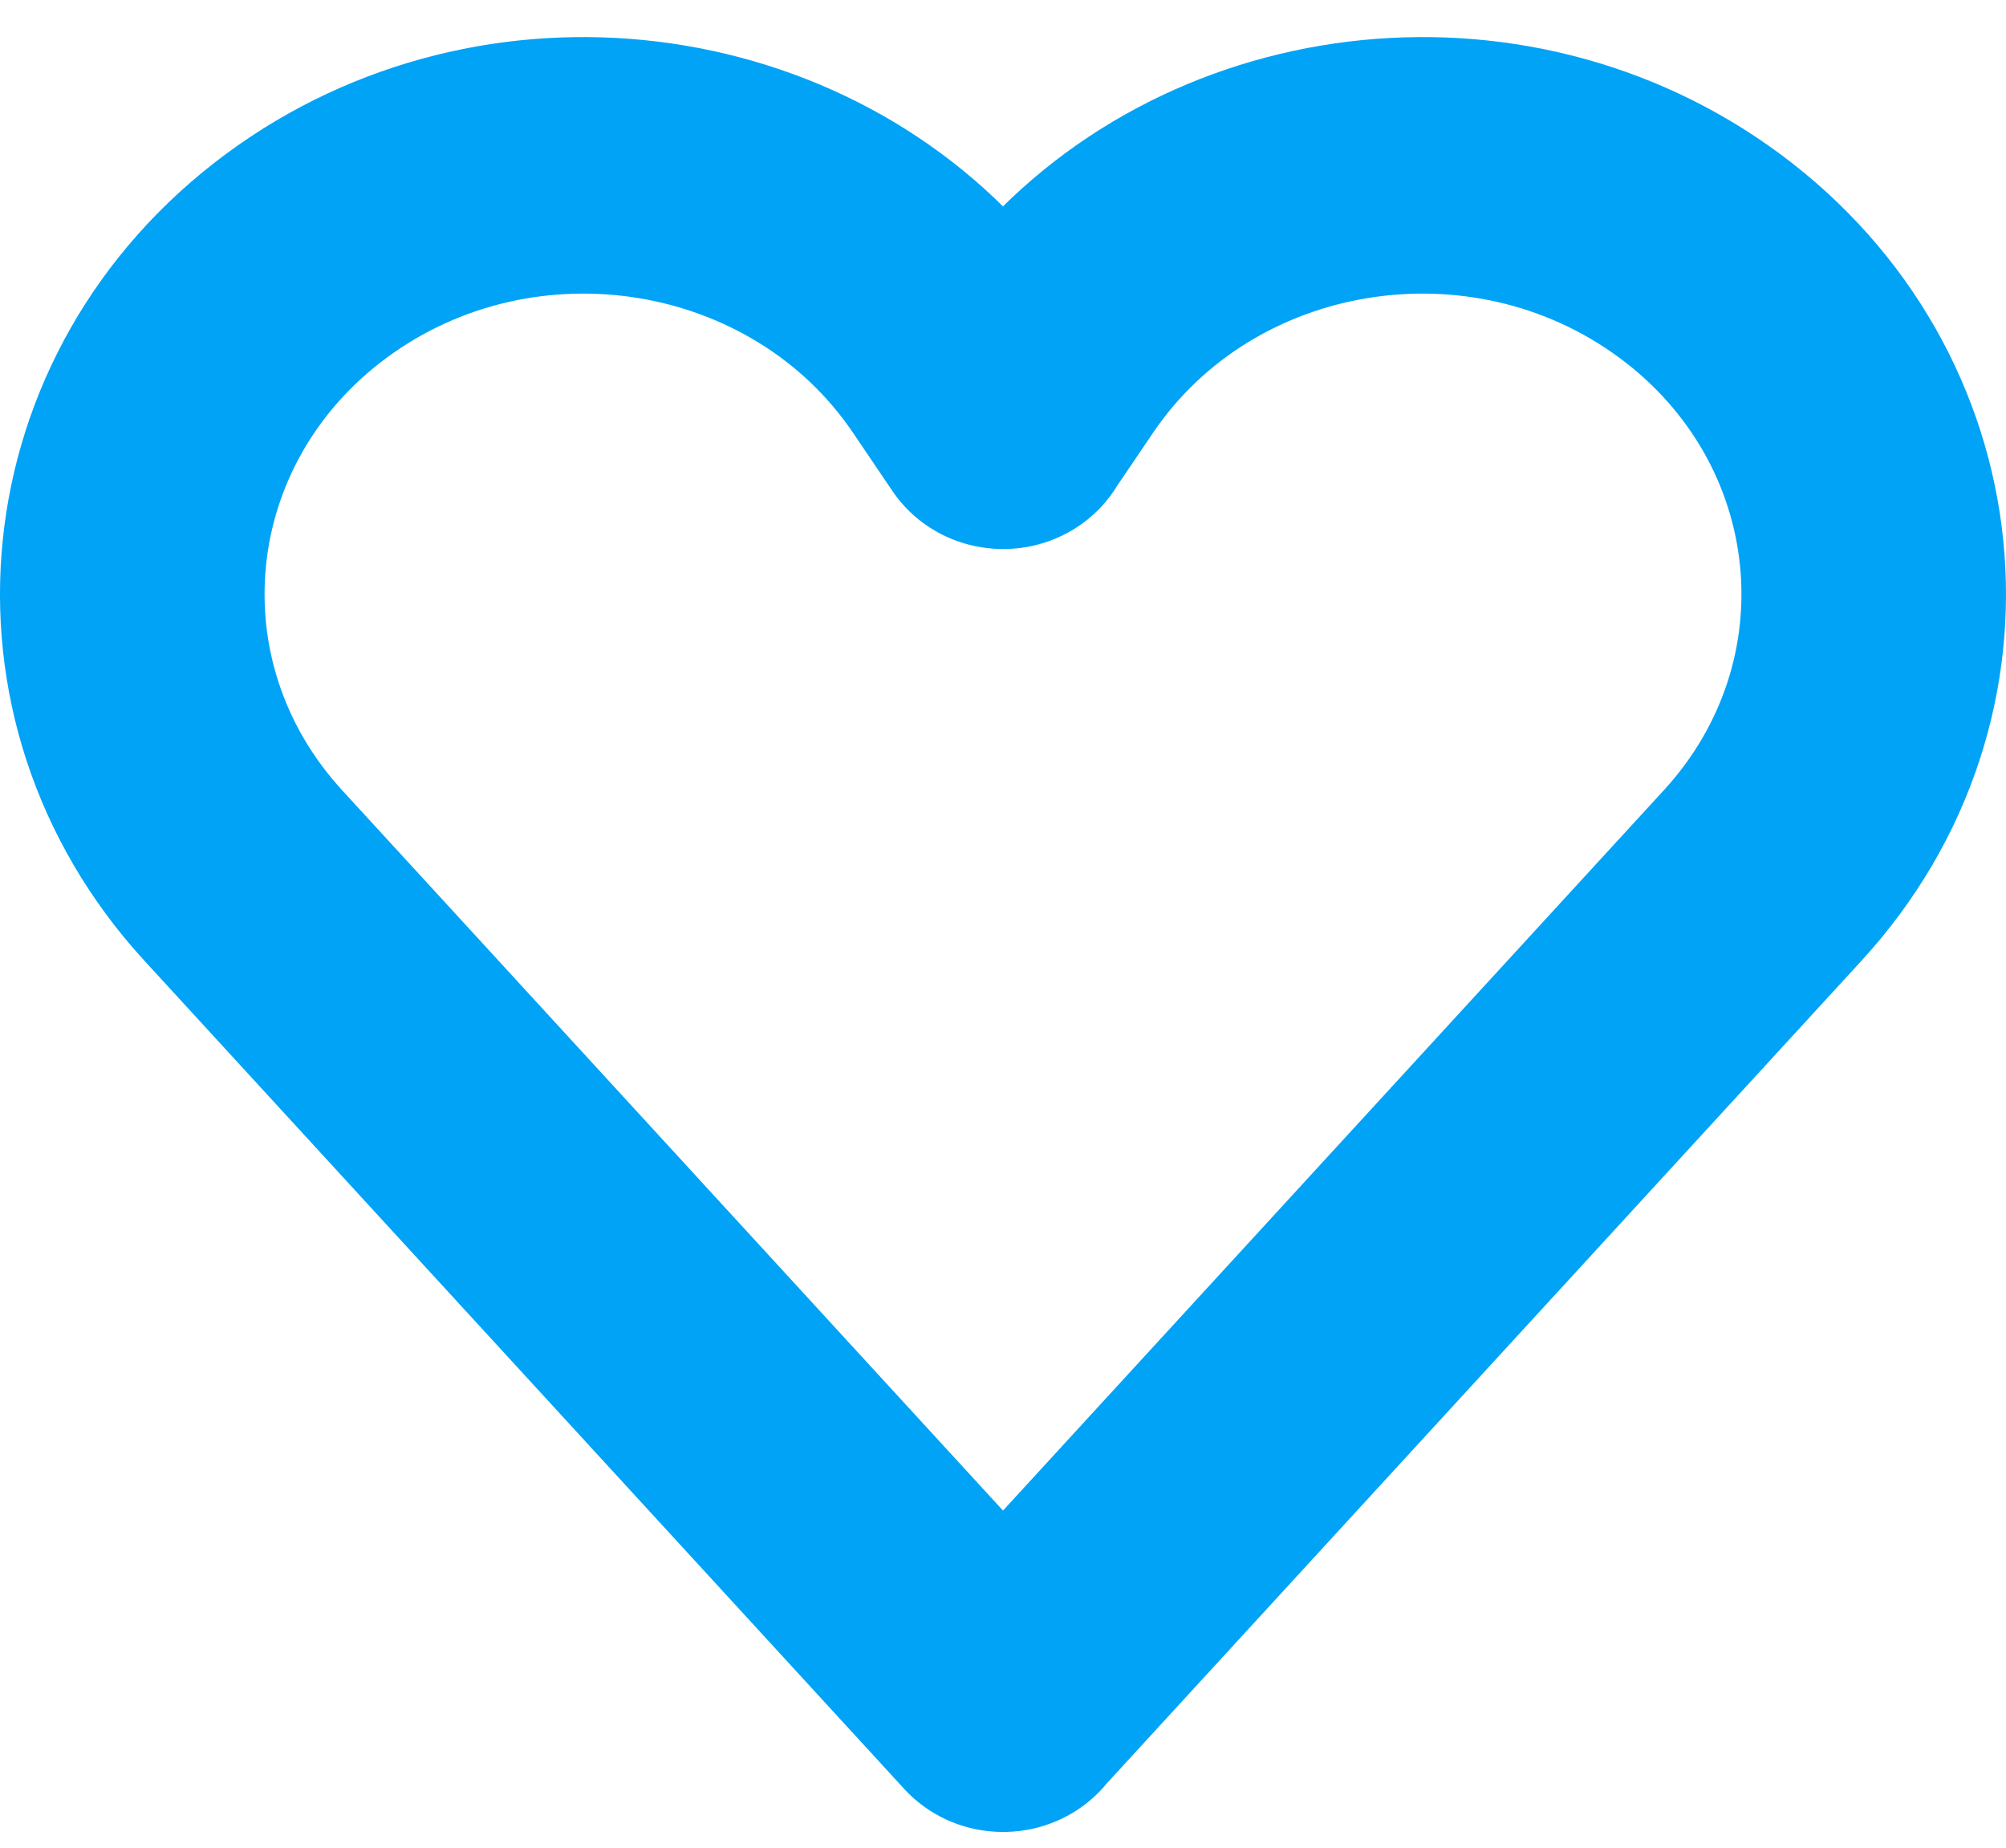
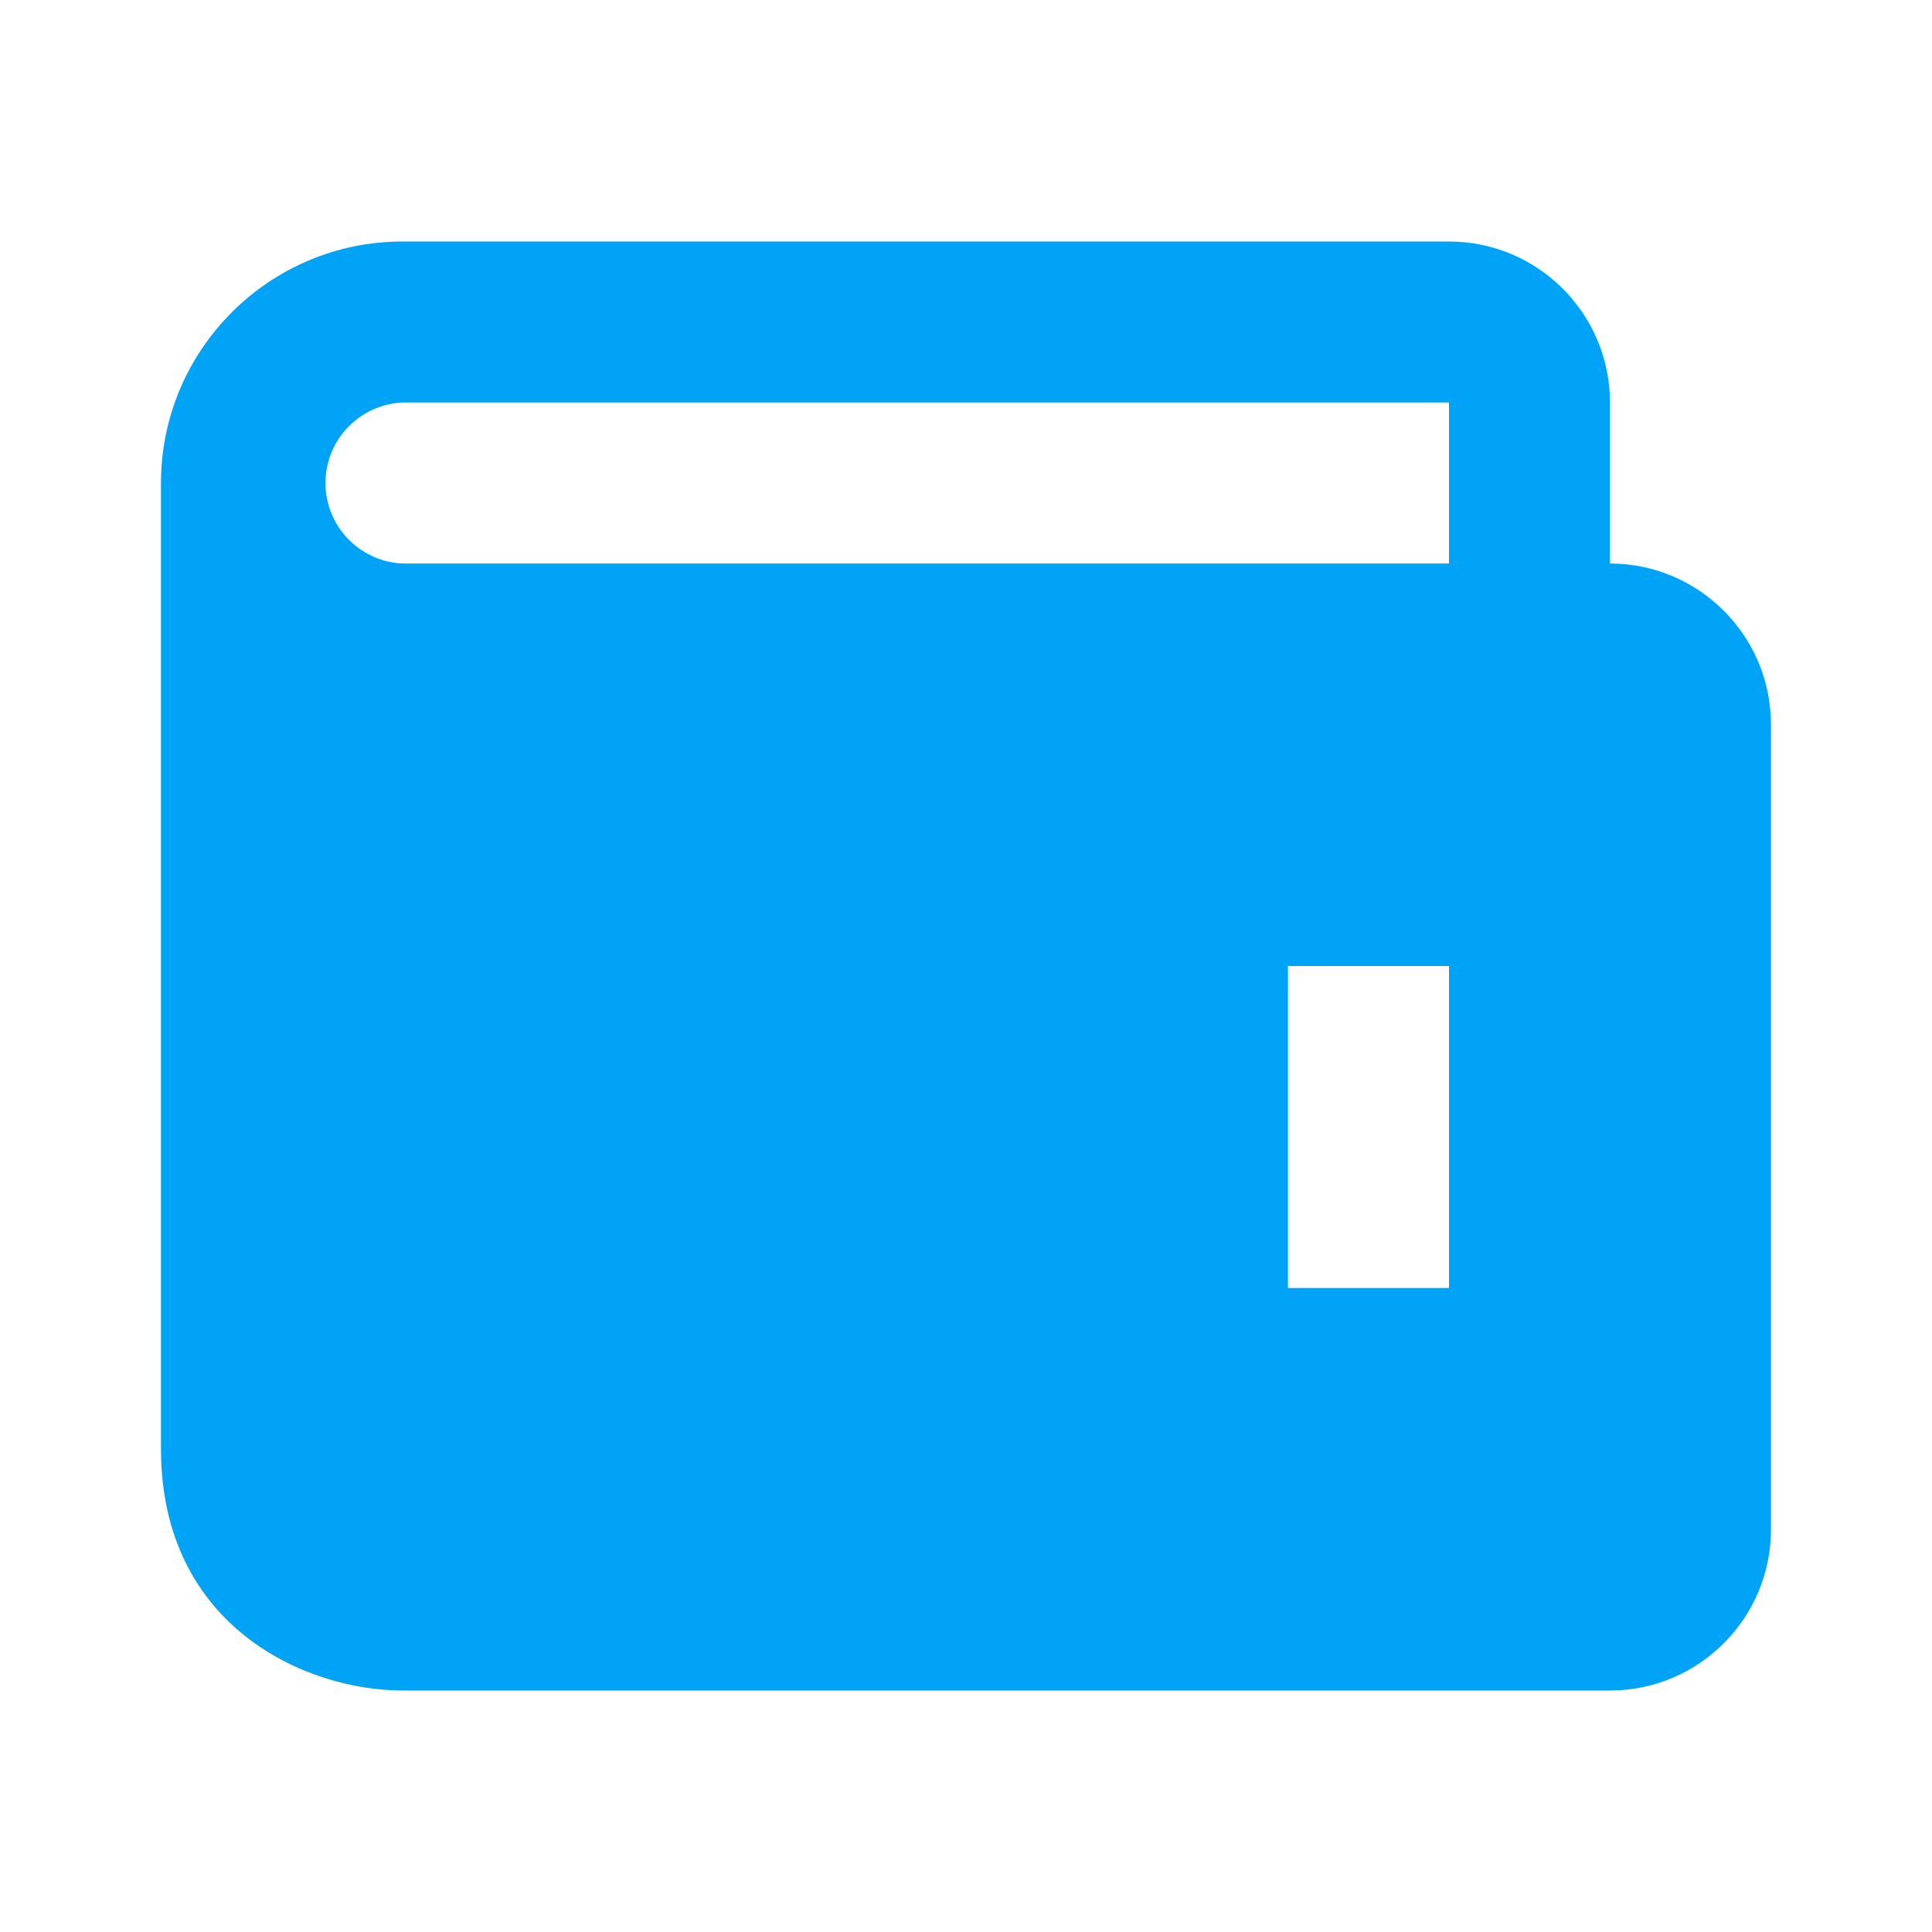
- <svg xmlns="http://www.w3.org/2000/svg" width="38" height="35" viewBox="0 0 38 35" fill="none">
-   <path fill-rule="evenodd" clip-rule="evenodd" d="M31.268 5.971C34.461 8.328 34.912 12.748 32.256 15.644L19 30.093L5.745 15.646C3.088 12.75 3.539 8.329 6.732 5.971C10.001 3.558 14.746 4.328 16.985 7.634L17.736 8.744C18.186 9.408 19.117 9.6 19.817 9.173C20.036 9.039 20.206 8.861 20.323 8.658L21.016 7.635C23.254 4.328 27.999 3.558 31.268 5.971ZM19 5.393C15.635 1.268 9.311 0.446 4.884 3.714C0.325 7.08 -0.319 13.39 3.474 17.524L17.867 33.212C18.413 33.807 19.364 33.869 19.992 33.35C20.073 33.283 20.145 33.209 20.207 33.13L34.526 17.522C38.319 13.388 37.674 7.079 33.117 3.714C28.69 0.446 22.366 1.268 19 5.393Z" fill="#00A3F6" stroke="#00A3F6" stroke-width="2" stroke-linecap="round" stroke-linejoin="round" />
+ <svg xmlns="http://www.w3.org/2000/svg" width="40" height="40" viewBox="0 0 40 40" fill="none">
+   <path d="M33.333 11.667V8.333C33.333 6.495 31.838 5 30 5H8.333C5.576 5 3.333 7.243 3.333 10V30C3.333 33.668 6.323 35 8.333 35H33.333C35.171 35 36.666 33.505 36.666 31.667V15C36.666 13.162 35.171 11.667 33.333 11.667ZM30 26.667H26.666V20H30V26.667ZM8.333 11.667C7.904 11.648 7.499 11.463 7.202 11.153C6.905 10.843 6.739 10.43 6.739 10C6.739 9.57 6.905 9.157 7.202 8.847C7.499 8.537 7.904 8.353 8.333 8.333H30V11.667H8.333Z" fill="#00A3F6" />
</svg>
